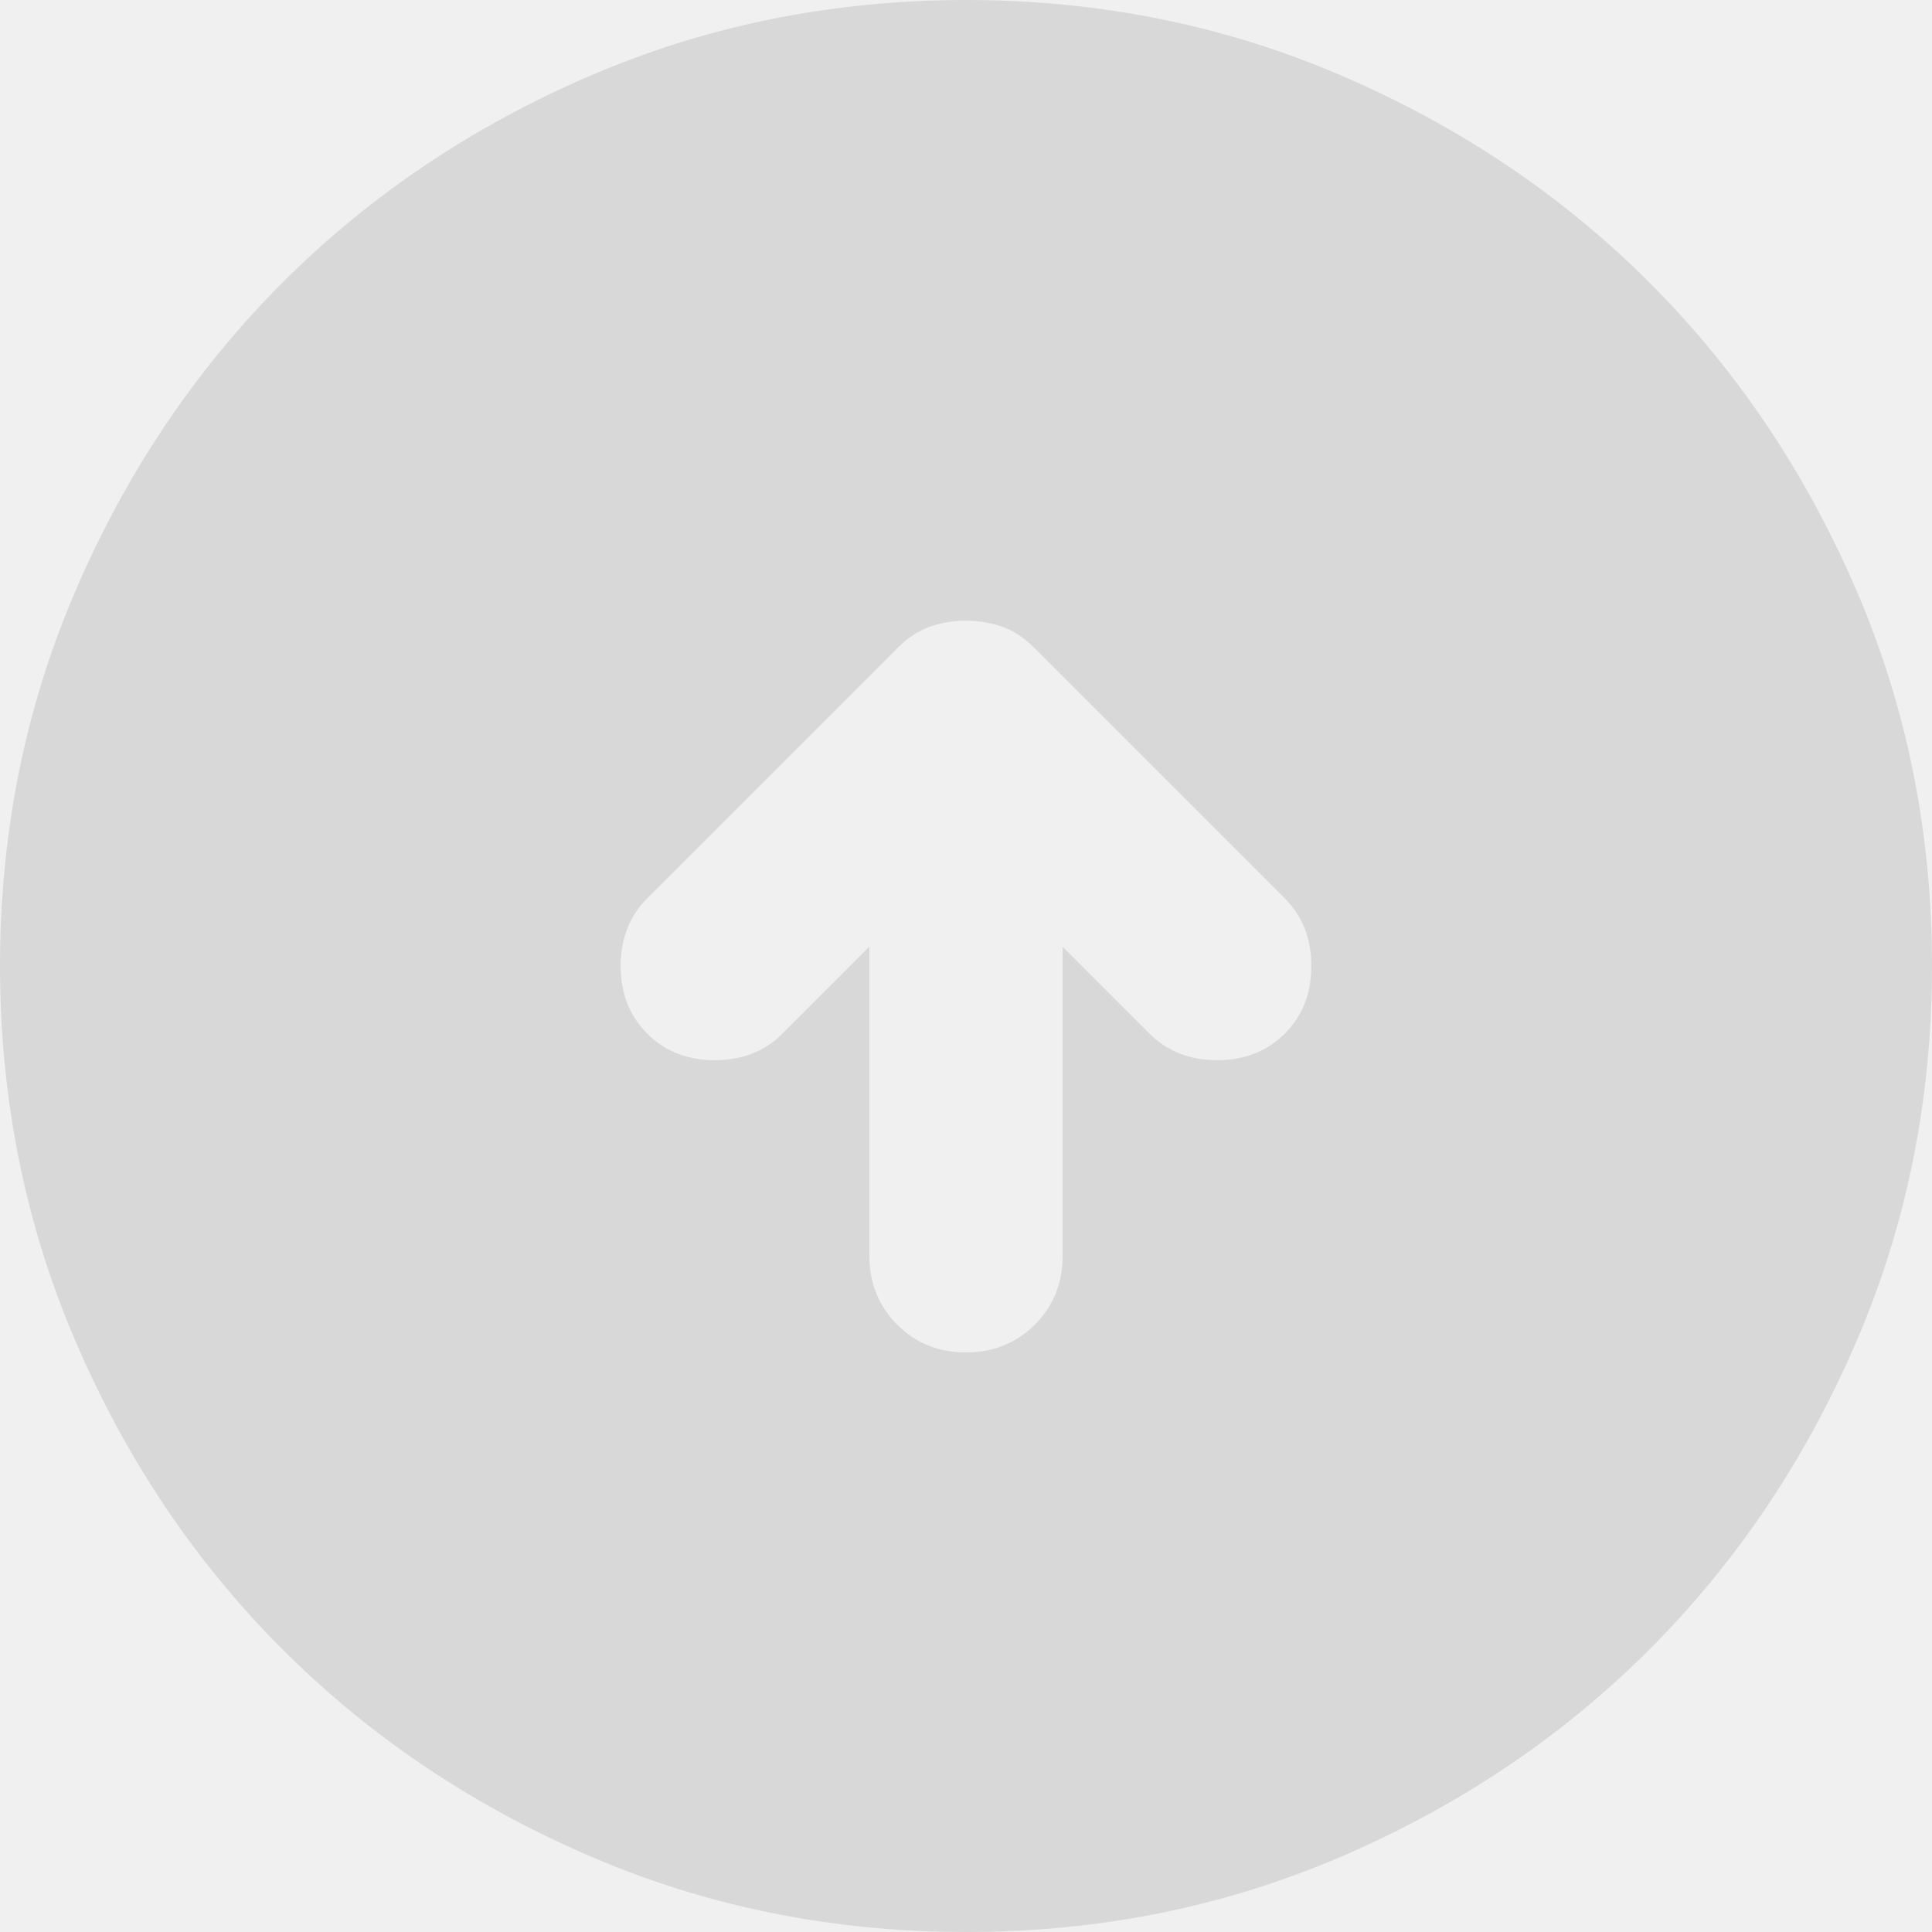
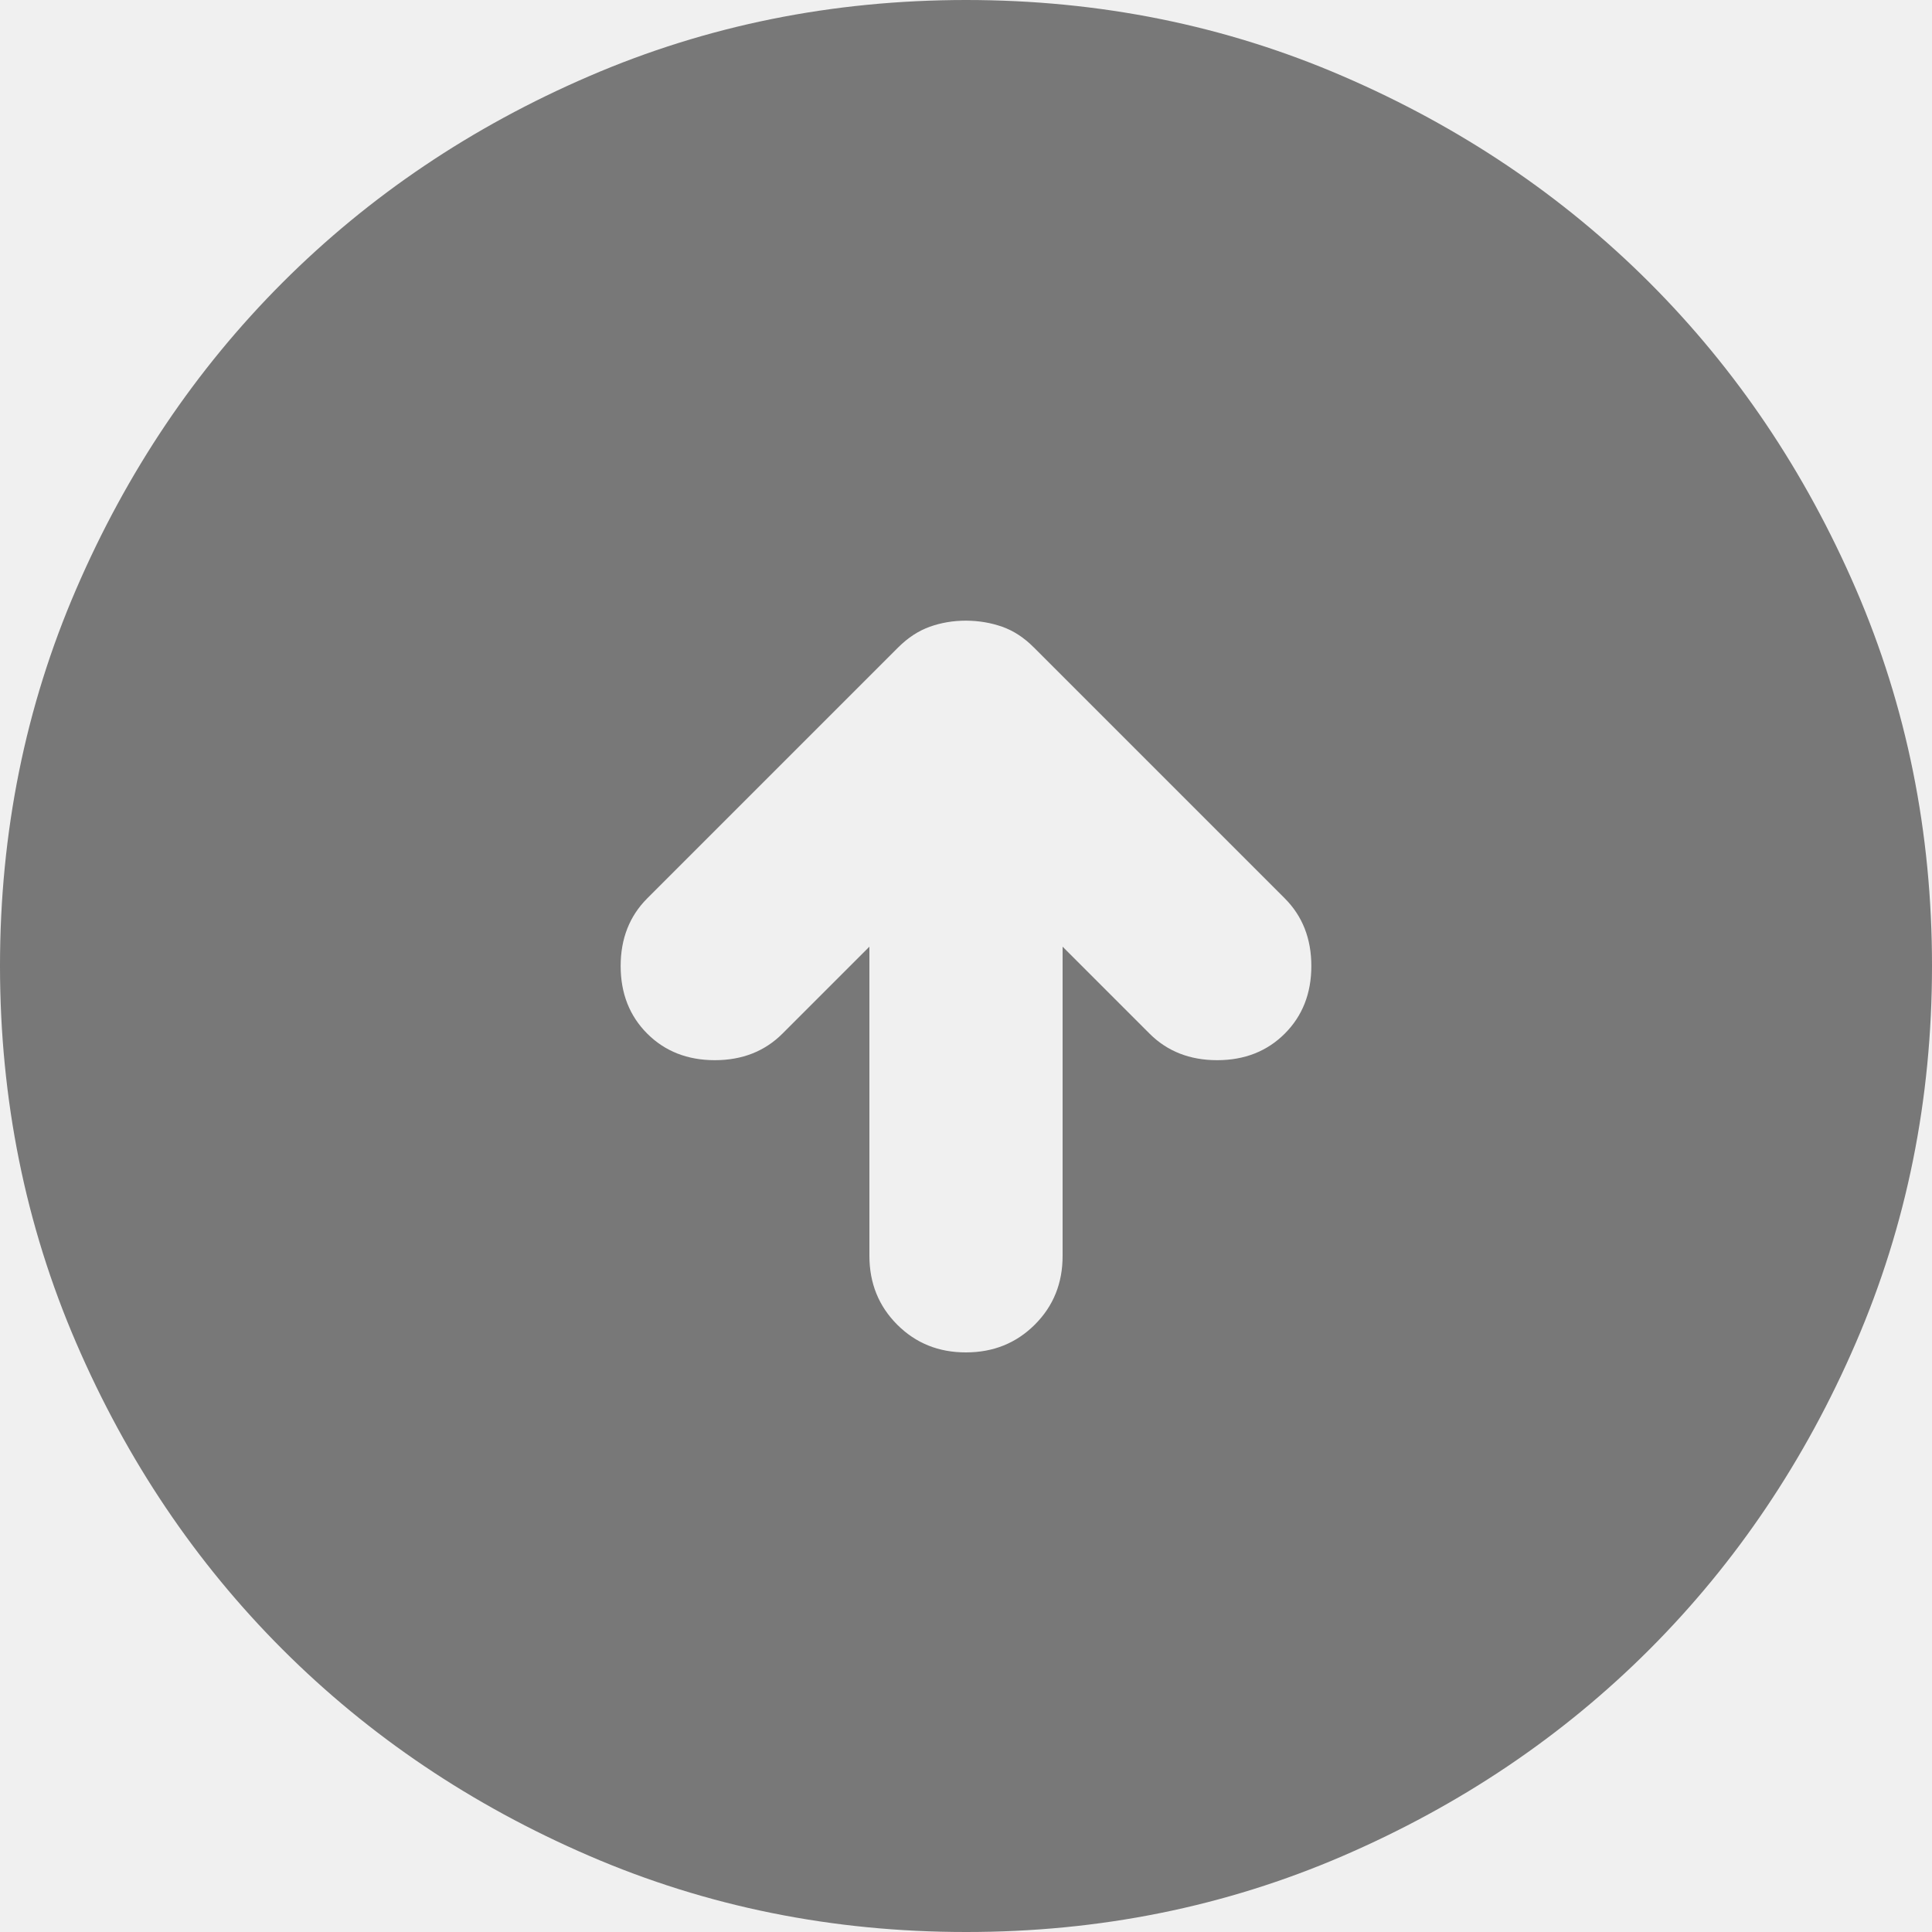
<svg xmlns="http://www.w3.org/2000/svg" width="32" height="32" viewBox="0 0 32 32">
  <g clip-path="url(#clip0_248_2691)">
-     <path opacity="0.1" d="M16 22.4C16.453 22.4 16.834 22.246 17.141 21.939C17.448 21.632 17.601 21.252 17.6 20.8V15.68L19.04 17.12C19.333 17.413 19.707 17.56 20.16 17.56C20.613 17.56 20.987 17.413 21.28 17.12C21.573 16.827 21.72 16.453 21.72 16C21.72 15.547 21.573 15.173 21.28 14.88L17.12 10.72C16.96 10.56 16.787 10.447 16.6 10.381C16.413 10.315 16.213 10.281 16 10.28C15.787 10.28 15.587 10.314 15.4 10.381C15.213 10.448 15.04 10.561 14.88 10.72L10.72 14.88C10.427 15.173 10.28 15.547 10.28 16C10.28 16.453 10.427 16.827 10.72 17.12C11.013 17.413 11.387 17.56 11.84 17.56C12.293 17.56 12.667 17.413 12.96 17.12L14.4 15.68V20.8C14.4 21.253 14.554 21.634 14.861 21.941C15.168 22.248 15.548 22.401 16 22.4ZM16 32C13.787 32 11.707 31.58 9.76 30.739C7.813 29.899 6.12 28.759 4.68 27.32C3.24 25.88 2.1 24.187 1.261 22.24C0.421 20.293 0.001 18.213 0 16C0 13.787 0.42 11.707 1.261 9.76C2.101 7.813 3.241 6.12 4.68 4.68C6.12 3.24 7.813 2.1 9.76 1.261C11.707 0.421 13.787 0.001 16 0C18.213 0 20.293 0.42 22.24 1.261C24.187 2.101 25.88 3.241 27.32 4.68C28.76 6.12 29.9 7.813 30.741 9.76C31.581 11.707 32.001 13.787 32 16C32 18.213 31.58 20.293 30.739 22.24C29.899 24.187 28.759 25.88 27.32 27.32C25.88 28.76 24.187 29.9 22.24 30.741C20.293 31.581 18.213 32.001 16 32Z" />
+     <path opacity="0.5" d="M16 22.4C16.453 22.4 16.834 22.246 17.141 21.939C17.448 21.632 17.601 21.252 17.6 20.8V15.68L19.04 17.12C19.333 17.413 19.707 17.56 20.16 17.56C20.613 17.56 20.987 17.413 21.28 17.12C21.573 16.827 21.72 16.453 21.72 16C21.72 15.547 21.573 15.173 21.28 14.88L17.12 10.72C16.96 10.56 16.787 10.447 16.6 10.381C16.413 10.315 16.213 10.281 16 10.28C15.787 10.28 15.587 10.314 15.4 10.381C15.213 10.448 15.04 10.561 14.88 10.72L10.72 14.88C10.427 15.173 10.28 15.547 10.28 16C10.28 16.453 10.427 16.827 10.72 17.12C11.013 17.413 11.387 17.56 11.84 17.56C12.293 17.56 12.667 17.413 12.96 17.12L14.4 15.68V20.8C14.4 21.253 14.554 21.634 14.861 21.941C15.168 22.248 15.548 22.401 16 22.4ZM16 32C13.787 32 11.707 31.58 9.76 30.739C7.813 29.899 6.12 28.759 4.68 27.32C3.24 25.88 2.1 24.187 1.261 22.24C0.421 20.293 0.001 18.213 0 16C0 13.787 0.42 11.707 1.261 9.76C2.101 7.813 3.241 6.12 4.68 4.68C6.12 3.24 7.813 2.1 9.76 1.261C11.707 0.421 13.787 0.001 16 0C18.213 0 20.293 0.42 22.24 1.261C24.187 2.101 25.88 3.241 27.32 4.68C28.76 6.12 29.9 7.813 30.741 9.76C31.581 11.707 32.001 13.787 32 16C32 18.213 31.58 20.293 30.739 22.24C29.899 24.187 28.759 25.88 27.32 27.32C25.88 28.76 24.187 29.9 22.24 30.741C20.293 31.581 18.213 32.001 16 32Z" />
  </g>
  <defs>
    <clipPath id="clip0_248_2691">
      <rect width="32" height="32" fill="white" />
    </clipPath>
  </defs>
</svg>
